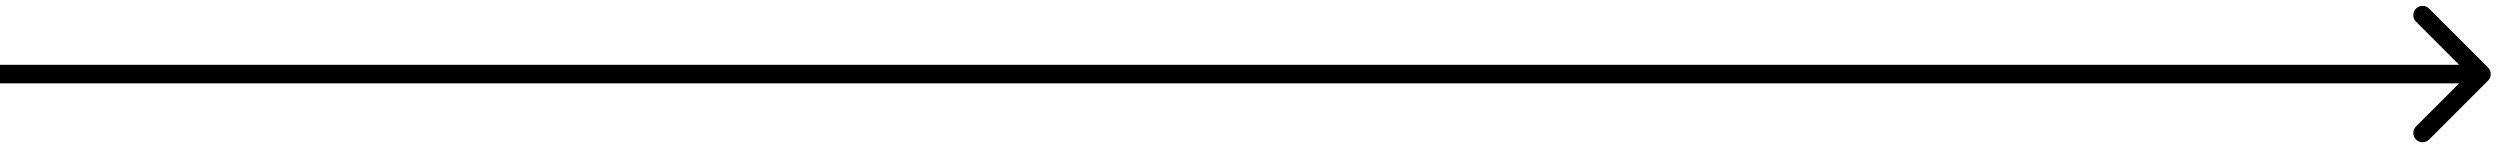
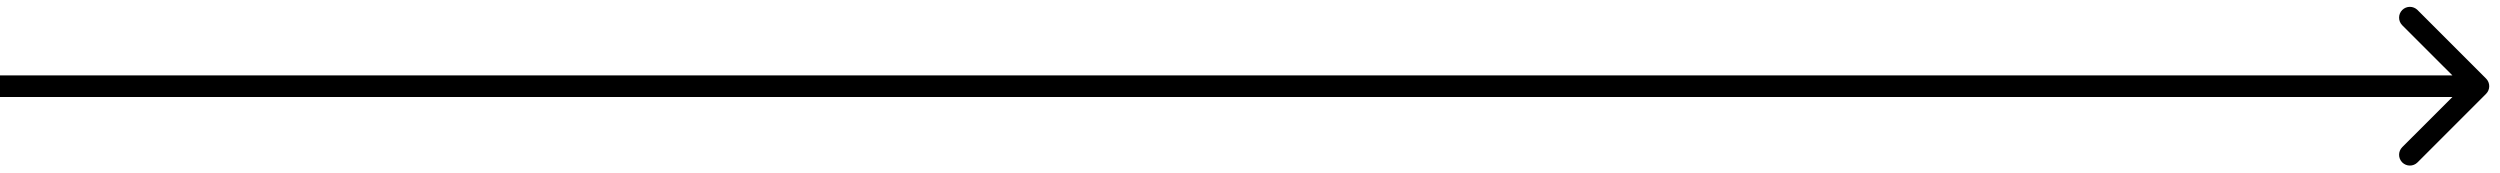
- <svg xmlns="http://www.w3.org/2000/svg" width="135" height="8" viewBox="0 0 135 8" fill="none">
-   <path d="M134.354 4.354C134.549 4.158 134.549 3.842 134.354 3.646L131.172 0.464C130.976 0.269 130.66 0.269 130.464 0.464C130.269 0.66 130.269 0.976 130.464 1.172L133.293 4L130.464 6.828C130.269 7.024 130.269 7.34 130.464 7.536C130.66 7.731 130.976 7.731 131.172 7.536L134.354 4.354ZM-4.37114e-08 4.5L134 4.5L134 3.5L4.37114e-08 3.5L-4.37114e-08 4.5Z" fill="black" />
+ <svg xmlns="http://www.w3.org/2000/svg" width="116" height="8" viewBox="0 0 116 8" fill="none">
+   <path d="M115.354 4.354C115.549 4.158 115.549 3.842 115.354 3.646L112.172 0.464C111.976 0.269 111.66 0.269 111.464 0.464C111.269 0.66 111.269 0.976 111.464 1.172L114.293 4L111.464 6.828C111.269 7.024 111.269 7.34 111.464 7.536C111.66 7.731 111.976 7.731 112.172 7.536L115.354 4.354ZM-4.37114e-08 4.5L115 4.5L115 3.5L4.37114e-08 3.5L-4.37114e-08 4.5Z" fill="black" />
</svg>
